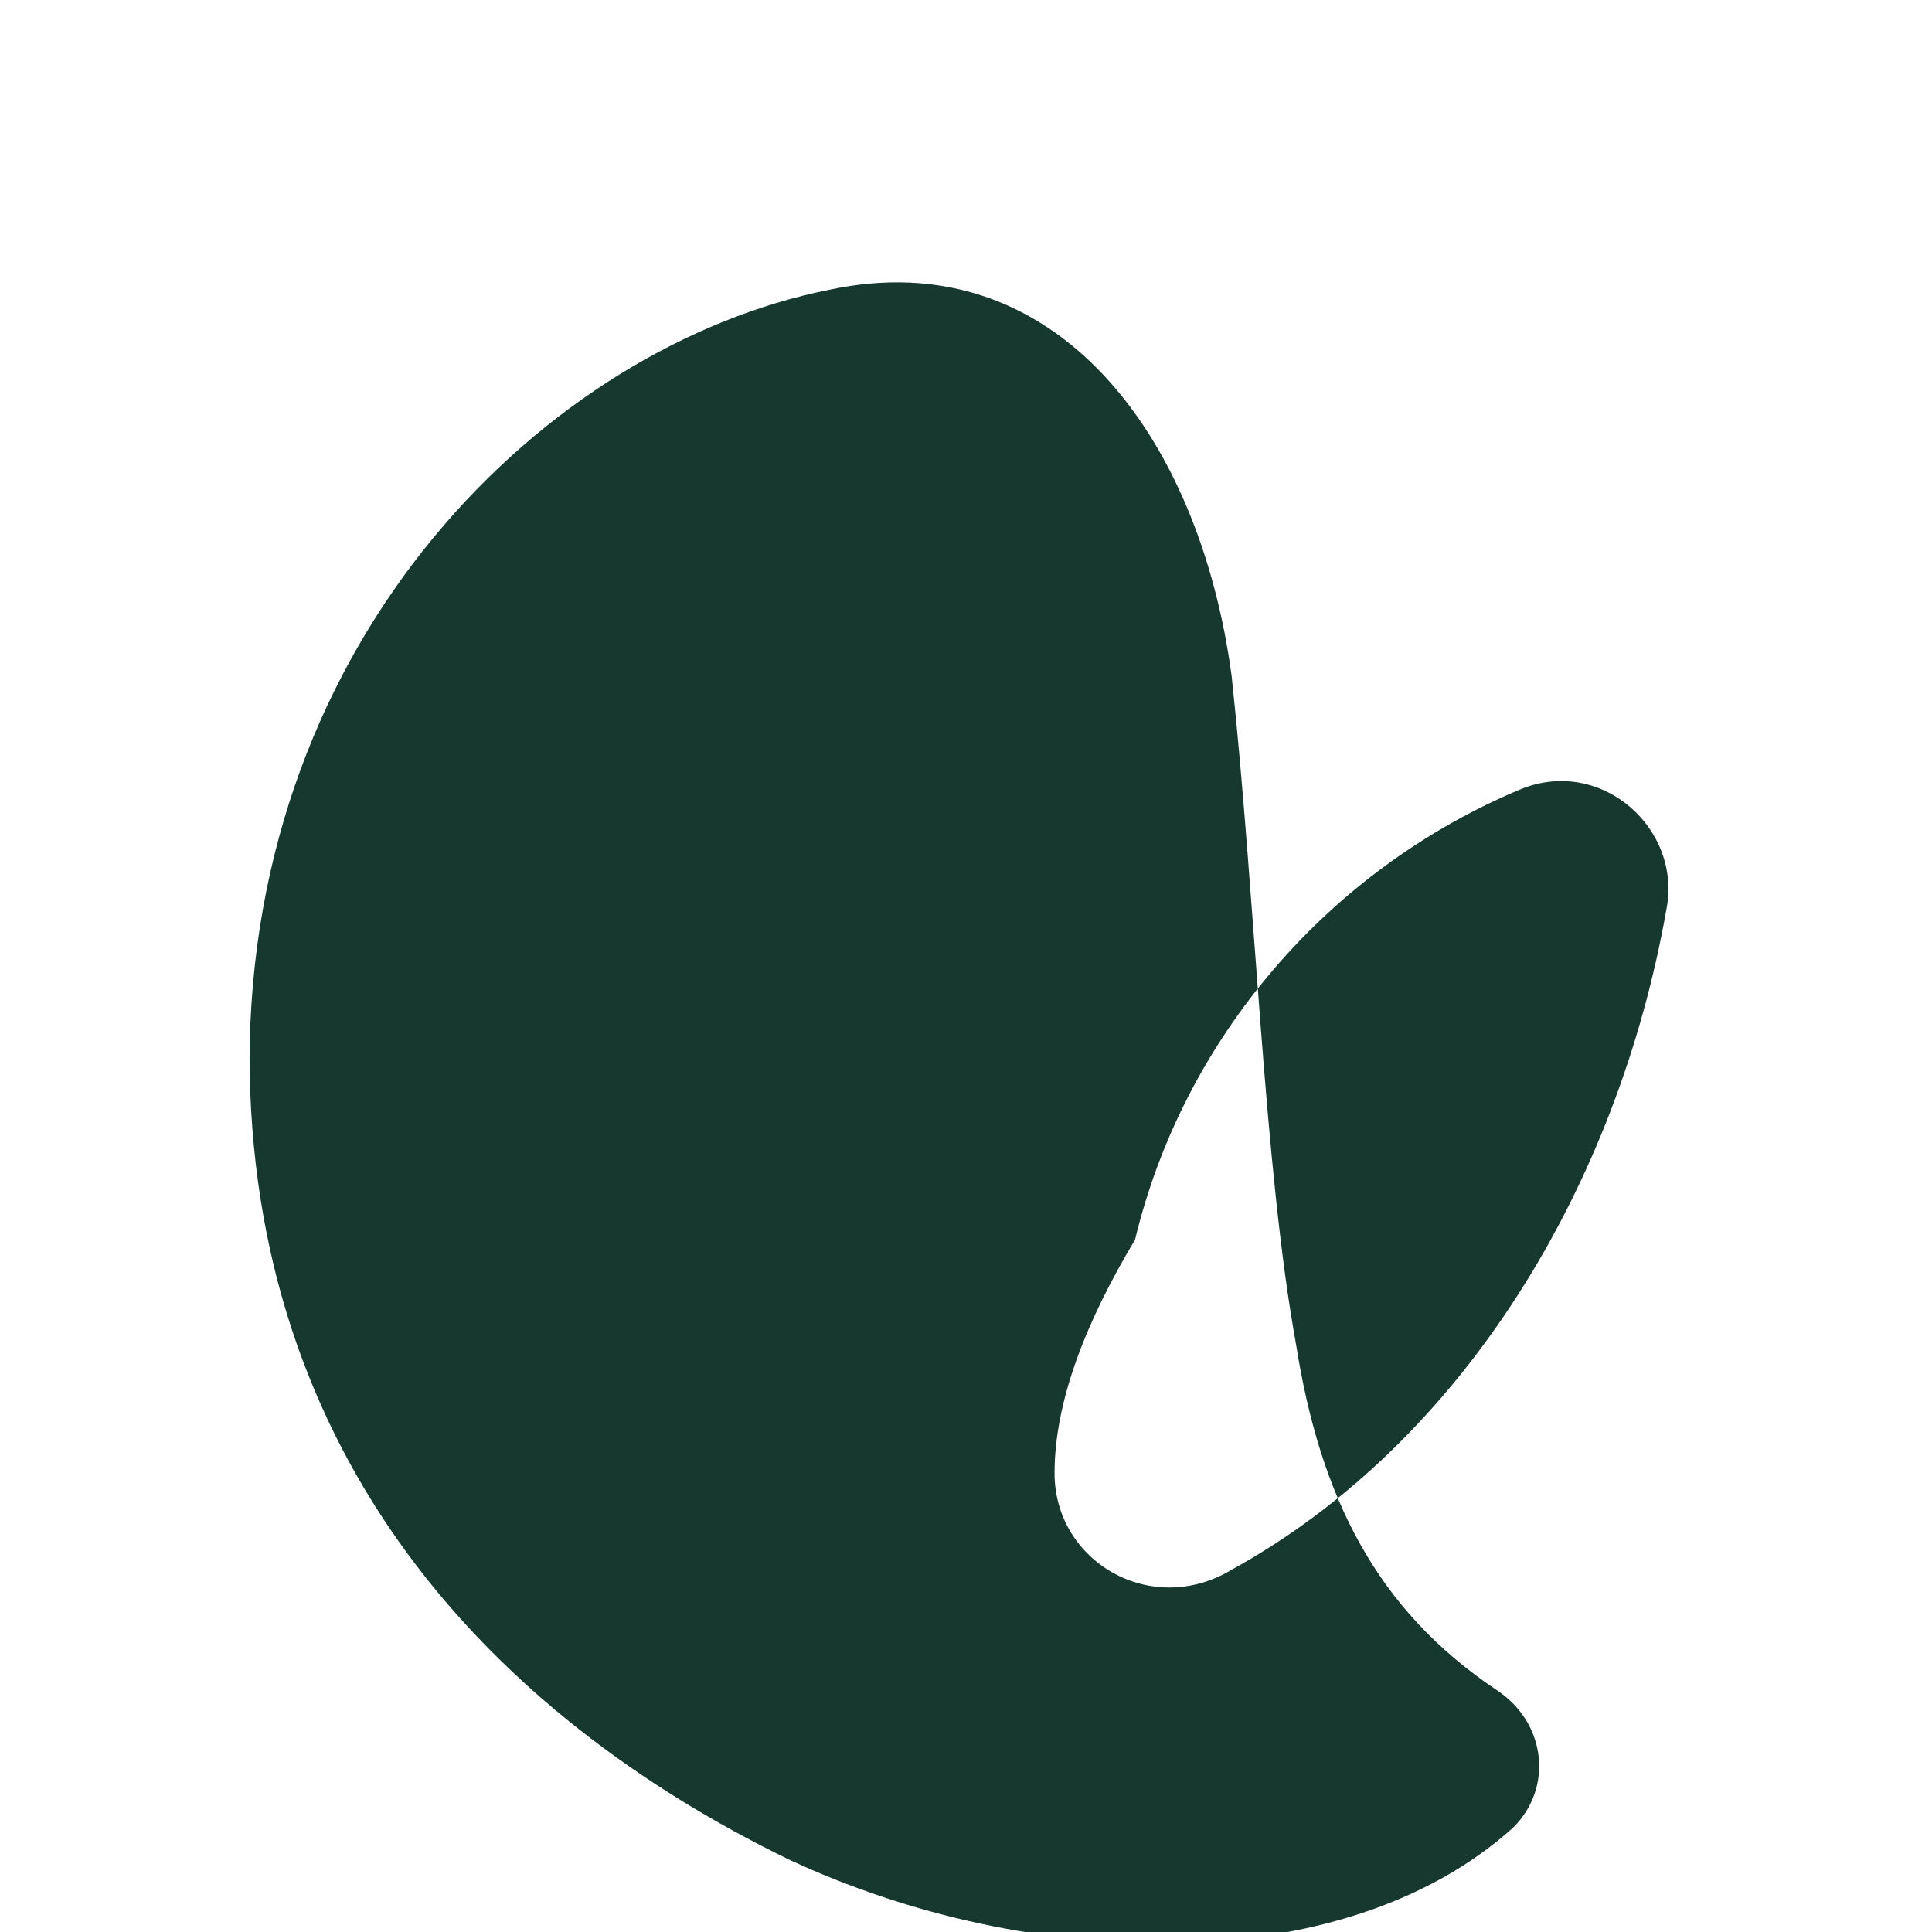
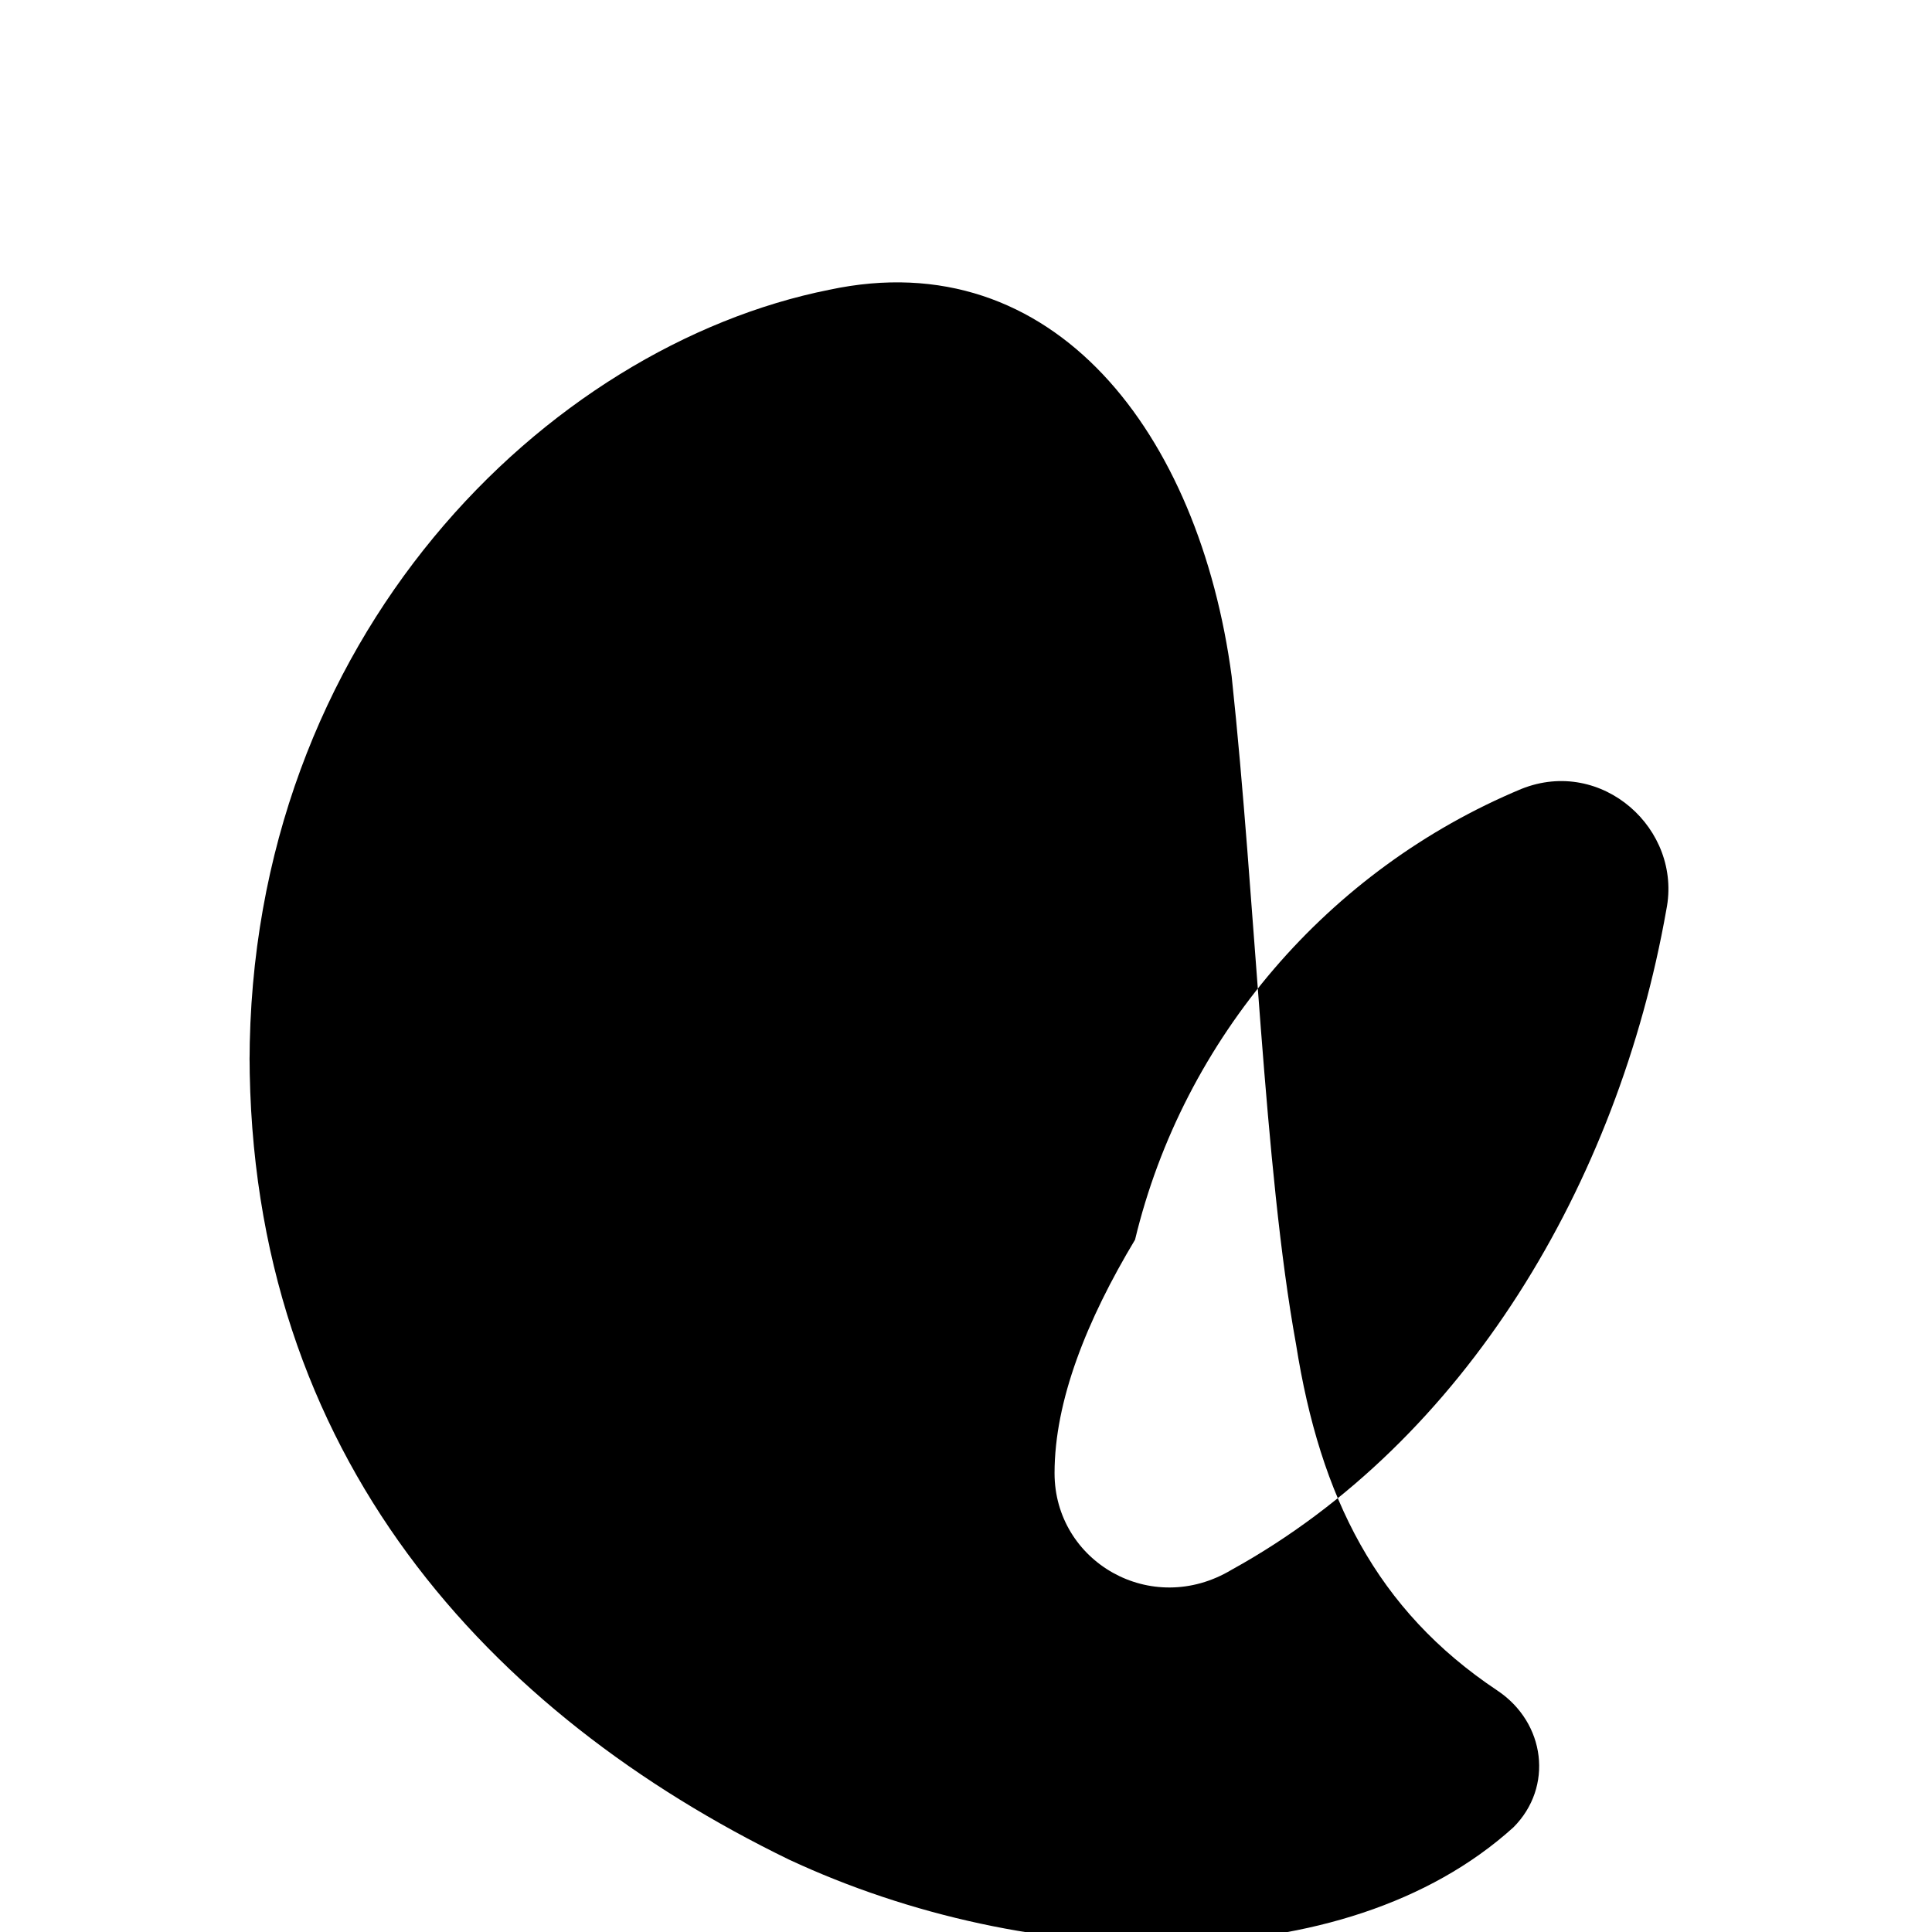
- <svg xmlns="http://www.w3.org/2000/svg" viewBox="0 0 24 24" fill="#16382F">
+ <svg xmlns="http://www.w3.org/2000/svg" width="1024" height="1024" viewBox="0 0 24 24" fill="black">
  <path fill-rule="evenodd" clip-rule="evenodd" d="M3.1 13.2c0-5.3 3.7-8.9 7.2-9.6 2.8-.6 4.6 1.8 5 4.8.3 2.8.4 6.1.8 8.3.3 1.9 1 3.3 2.5 4.3.6.4.7 1.2.2 1.7-2.1 1.9-6 1.8-9 .4-3.7-1.8-6.7-5-6.7-10Zm11 2.2c.6-2.5 2.4-4.6 4.8-5.6 1-.4 2 .5 1.8 1.5-.6 3.4-2.5 6.6-5.4 8.2-1 .6-2.2-.1-2.2-1.2 0-.9.4-1.9 1-2.9Z" />
</svg>
